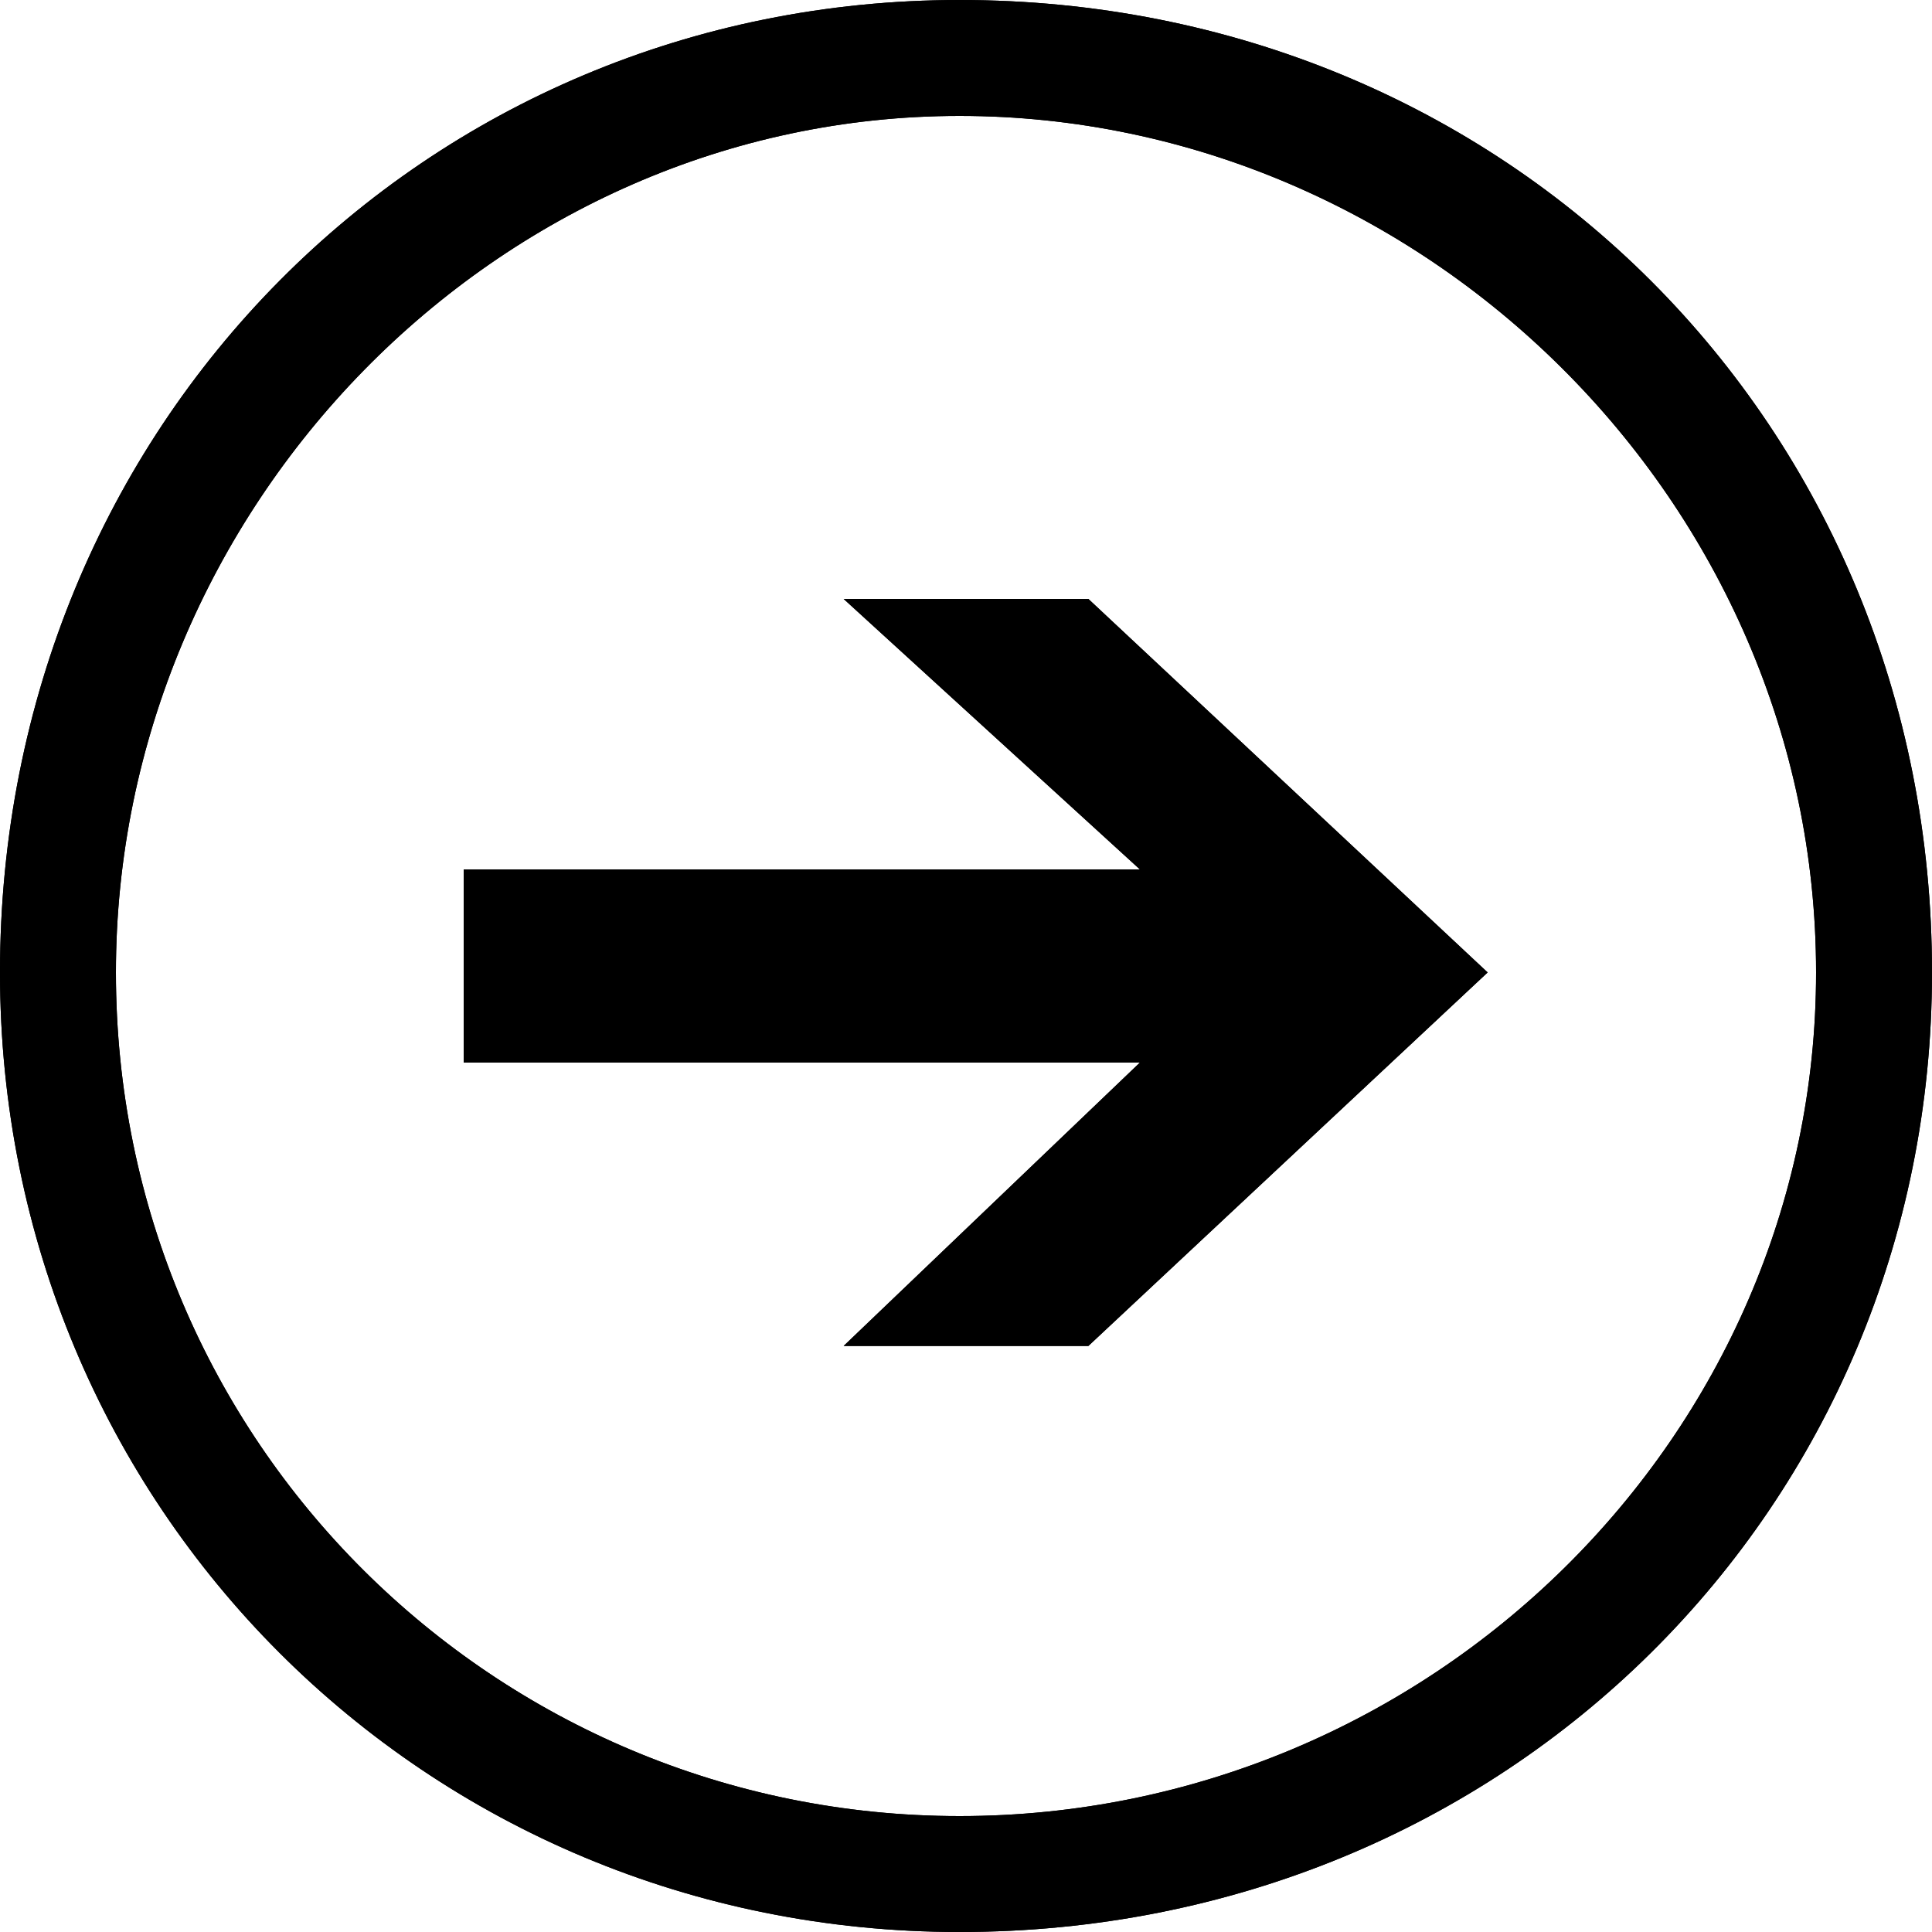
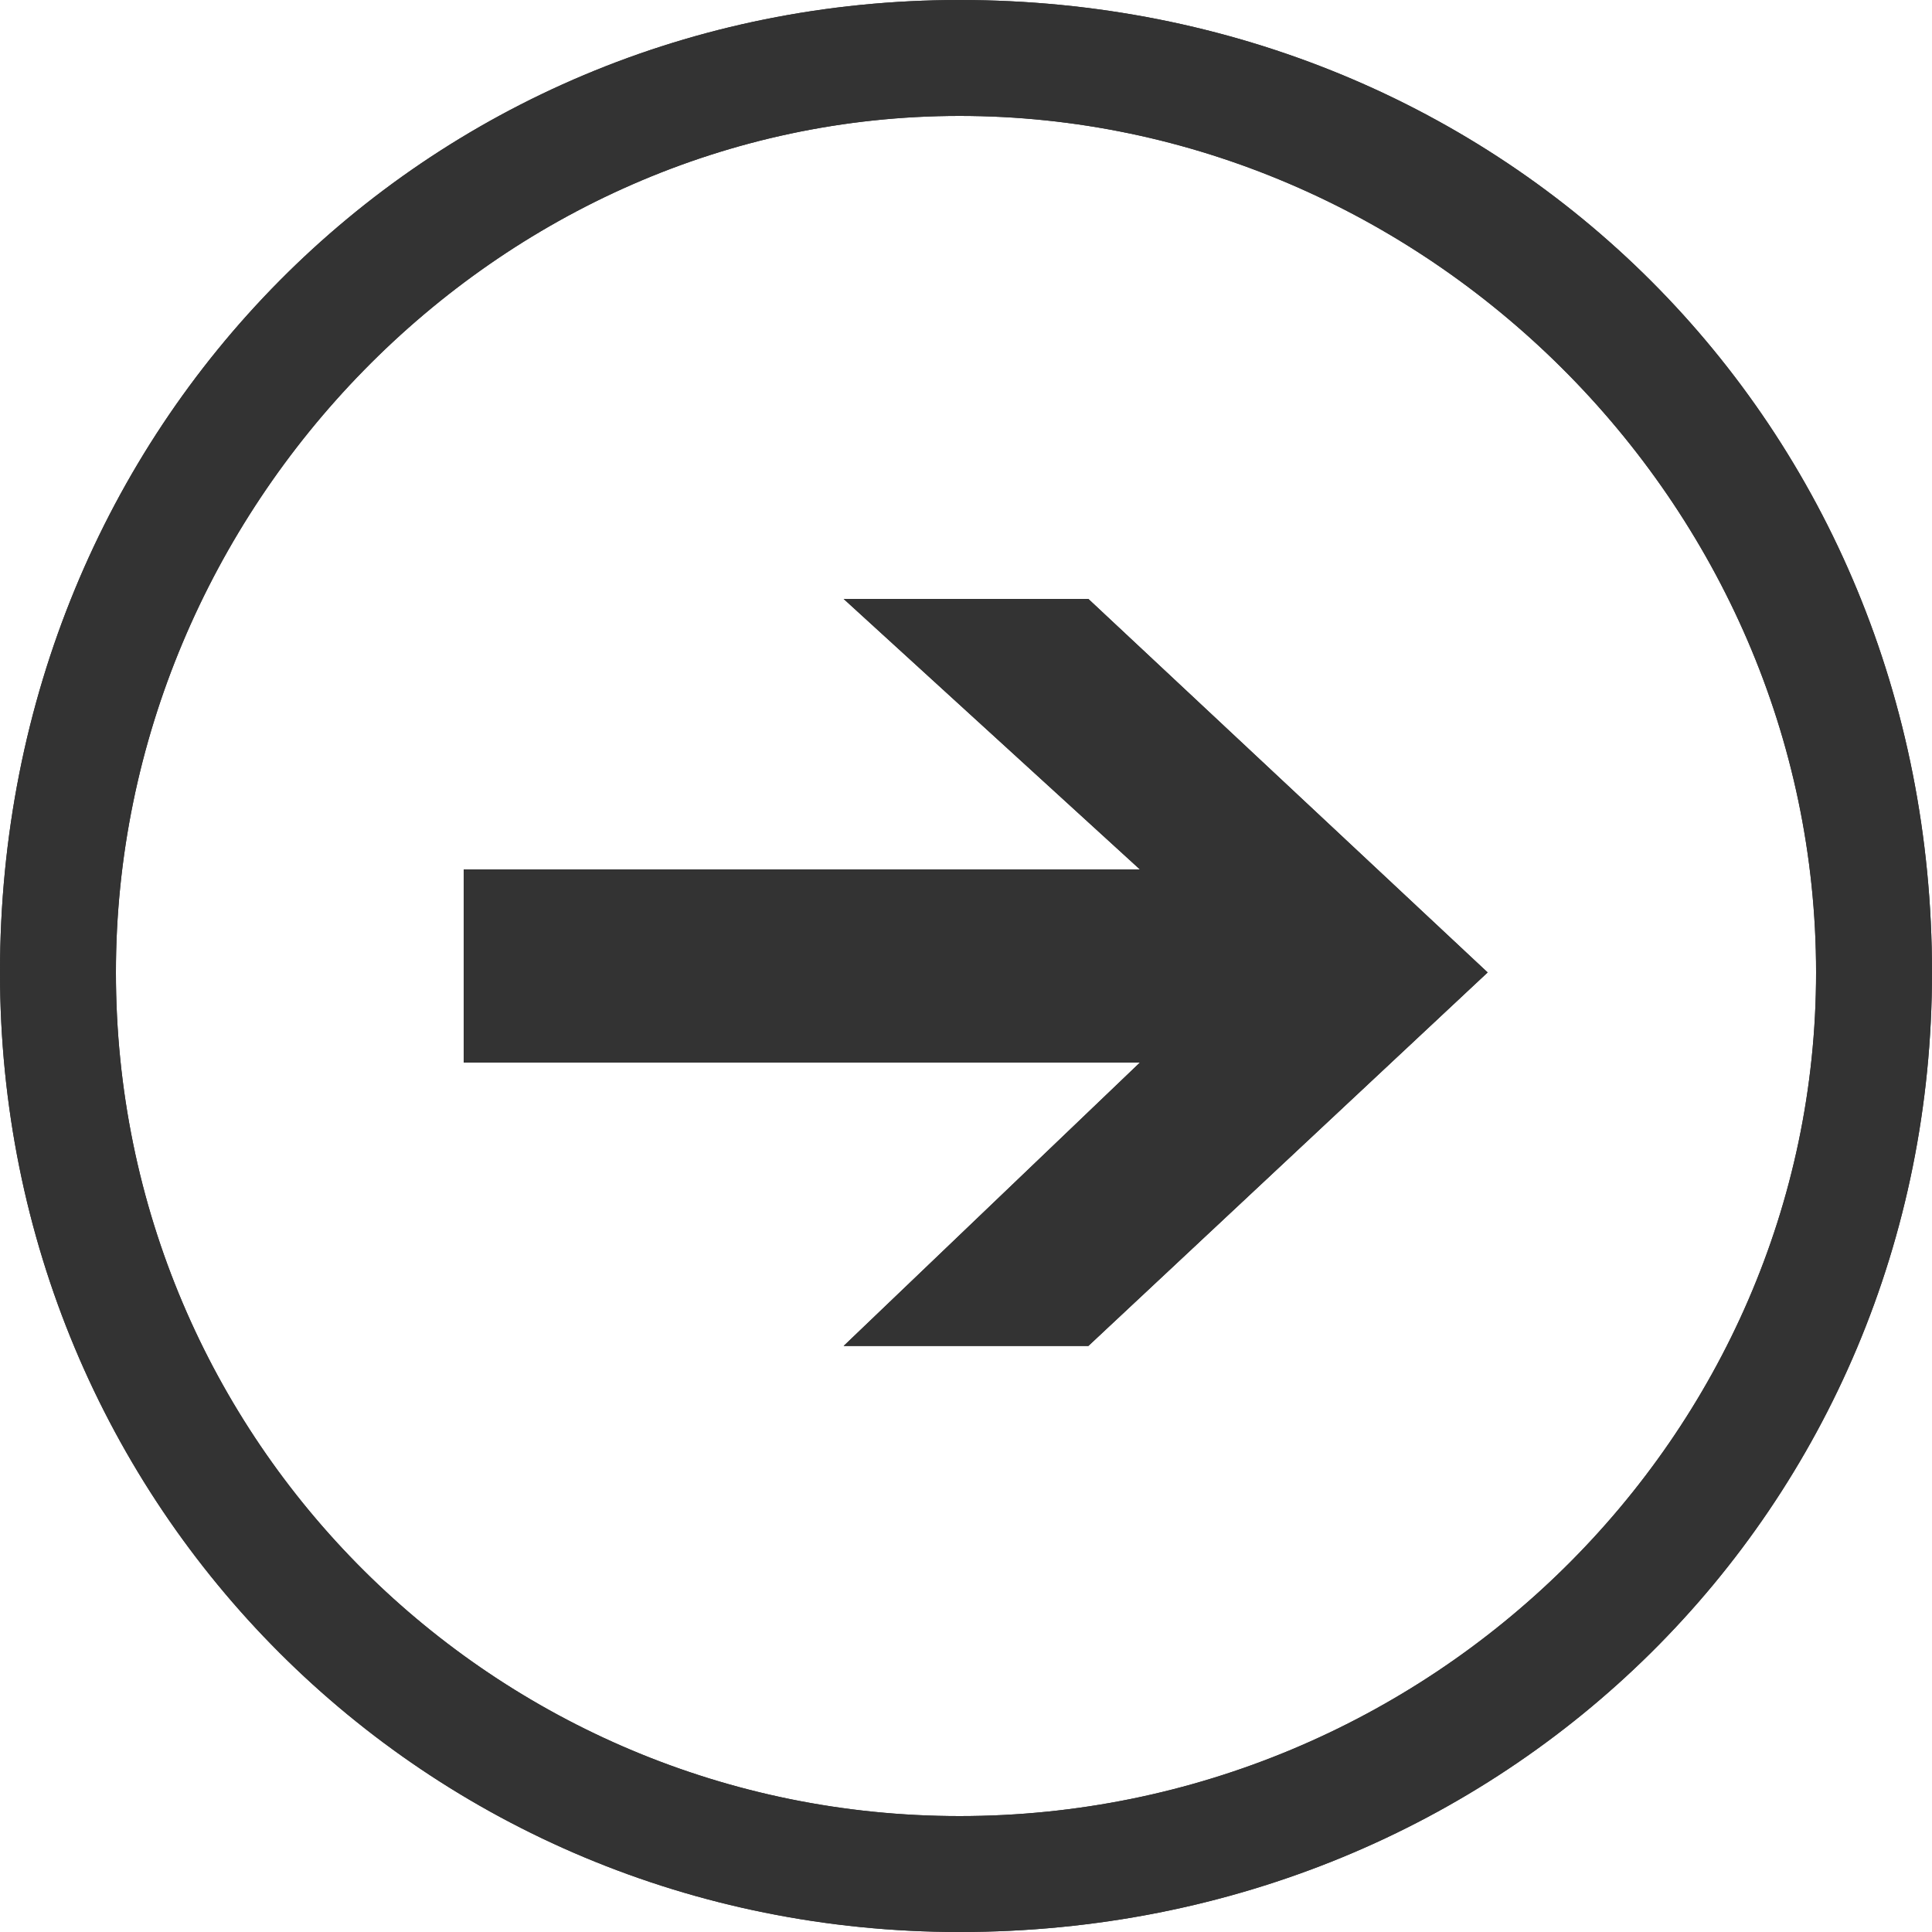
- <svg xmlns="http://www.w3.org/2000/svg" version="1.1" x="0px" y="0px" viewBox="-944 526 30 30">
-   <style type="text/css">
-   .st0 {
-     fill: #333;
-   }
+ <svg xmlns="http://www.w3.org/2000/svg" viewBox="-944 526 30 30">
+   <style>
+     .st0 { fill: #333; }
  </style>
-   <g id="Layer_2">
-     <g class="st1">
-       <circle class="st2" cx="372.8" cy="1249.9" r="8.3" />
-       <circle class="st2" cx="378.2" cy="1267.9" r="7" />
-       <circle class="st2" cx="372.8" cy="1285.9" r="6" />
-       <circle class="st2" cx="354.6" cy="1293.1" r="5.5" />
-       <circle class="st2" cx="336.7" cy="1285.9" r="4.5" />
-       <circle class="st2" cx="330.5" cy="1267.9" r="3.5" />
-       <circle class="st2" cx="336.7" cy="1249.9" r="3" />
-       <circle class="st2" cx="354.6" cy="1244.1" r="2.5" />
-       <path class="st2" d="M-926.3,539.5l-4.6-4.2h3.8l6.2,5.8l-6.2,5.8h-3.8l4.6-4.4h-10.5v-3C-936.8,539.5-926.3,539.5-926.3,539.5z              M-929.1,527.8c7.2,0,13.3,6,13.3,13.3c0,7.2-6,13.1-13.3,13.1c-7.2,0-13.1-5.8-13.1-13.1C-942.2,533.9-936.3,527.8-929.1,527.8              M-929.1,526c-8.3,0-14.9,6.6-14.9,15.1c0,8.3,6.6,14.9,14.9,14.9c8.5,0,15.1-6.6,15.1-14.9C-914,532.6-920.6,526-929.1,526" />
-       <path class="st2" d="M-926.3,539.5l-4.6-4.2h3.8l6.2,5.8l-6.2,5.8h-3.8l4.6-4.4h-10.5v-3H-926.3z M-929.1,527.8     c7.2,0,13.3,6,13.3,13.3c0,7.2-6,13.1-13.3,13.1c-7.2,0-13.1-5.8-13.1-13.1C-942.2,533.9-936.3,527.8-929.1,527.8 M-929.1,526     c-8.3,0-14.9,6.6-14.9,15.1c0,8.3,6.6,14.9,14.9,14.9c8.5,0,15.1-6.6,15.1-14.9C-914,532.6-920.6,526-929.1,526" />
-     </g>
+   <g id="Layer_2" class="st0 st1">
+     <circle cx="372.8" cy="1249.9" r="8.3" class="st2" />
+     <circle cx="378.2" cy="1267.9" r="7" class="st2" />
+     <circle cx="372.8" cy="1285.9" r="6" class="st2" />
+     <circle cx="354.6" cy="1293.1" r="5.5" class="st2" />
+     <circle cx="336.7" cy="1285.9" r="4.5" class="st2" />
+     <circle cx="330.5" cy="1267.9" r="3.5" class="st2" />
+     <circle cx="336.7" cy="1249.9" r="3" class="st2" />
+     <circle cx="354.6" cy="1244.1" r="2.5" class="st2" />
+     <path d="M-926.3 539.5l-4.6-4.2h3.8l6.2 5.8-6.2 5.8h-3.8l4.6-4.4h-10.5v-3h10.5zm-2.8-11.7c7.2 0 13.3 6 13.3 13.3 0 7.2-6 13.1-13.3 13.1-7.2 0-13.1-5.8-13.1-13.1 0-7.2 5.9-13.3 13.1-13.3m0-1.8c-8.3 0-14.9 6.6-14.9 15.1 0 8.3 6.6 14.9 14.9 14.9 8.5 0 15.1-6.6 15.1-14.9 0-8.5-6.6-15.1-15.1-15.1" class="st2" />
+     <path d="M-926.3 539.5l-4.6-4.2h3.8l6.2 5.8-6.2 5.8h-3.8l4.6-4.4h-10.5v-3h10.5zm-2.8-11.7c7.2 0 13.3 6 13.3 13.3 0 7.2-6 13.1-13.3 13.1-7.2 0-13.1-5.8-13.1-13.1 0-7.2 5.9-13.3 13.1-13.3m0-1.8c-8.3 0-14.9 6.6-14.9 15.1 0 8.3 6.6 14.9 14.9 14.9 8.5 0 15.1-6.6 15.1-14.9 0-8.5-6.6-15.1-15.1-15.1" class="st2" />
  </g>
</svg>
